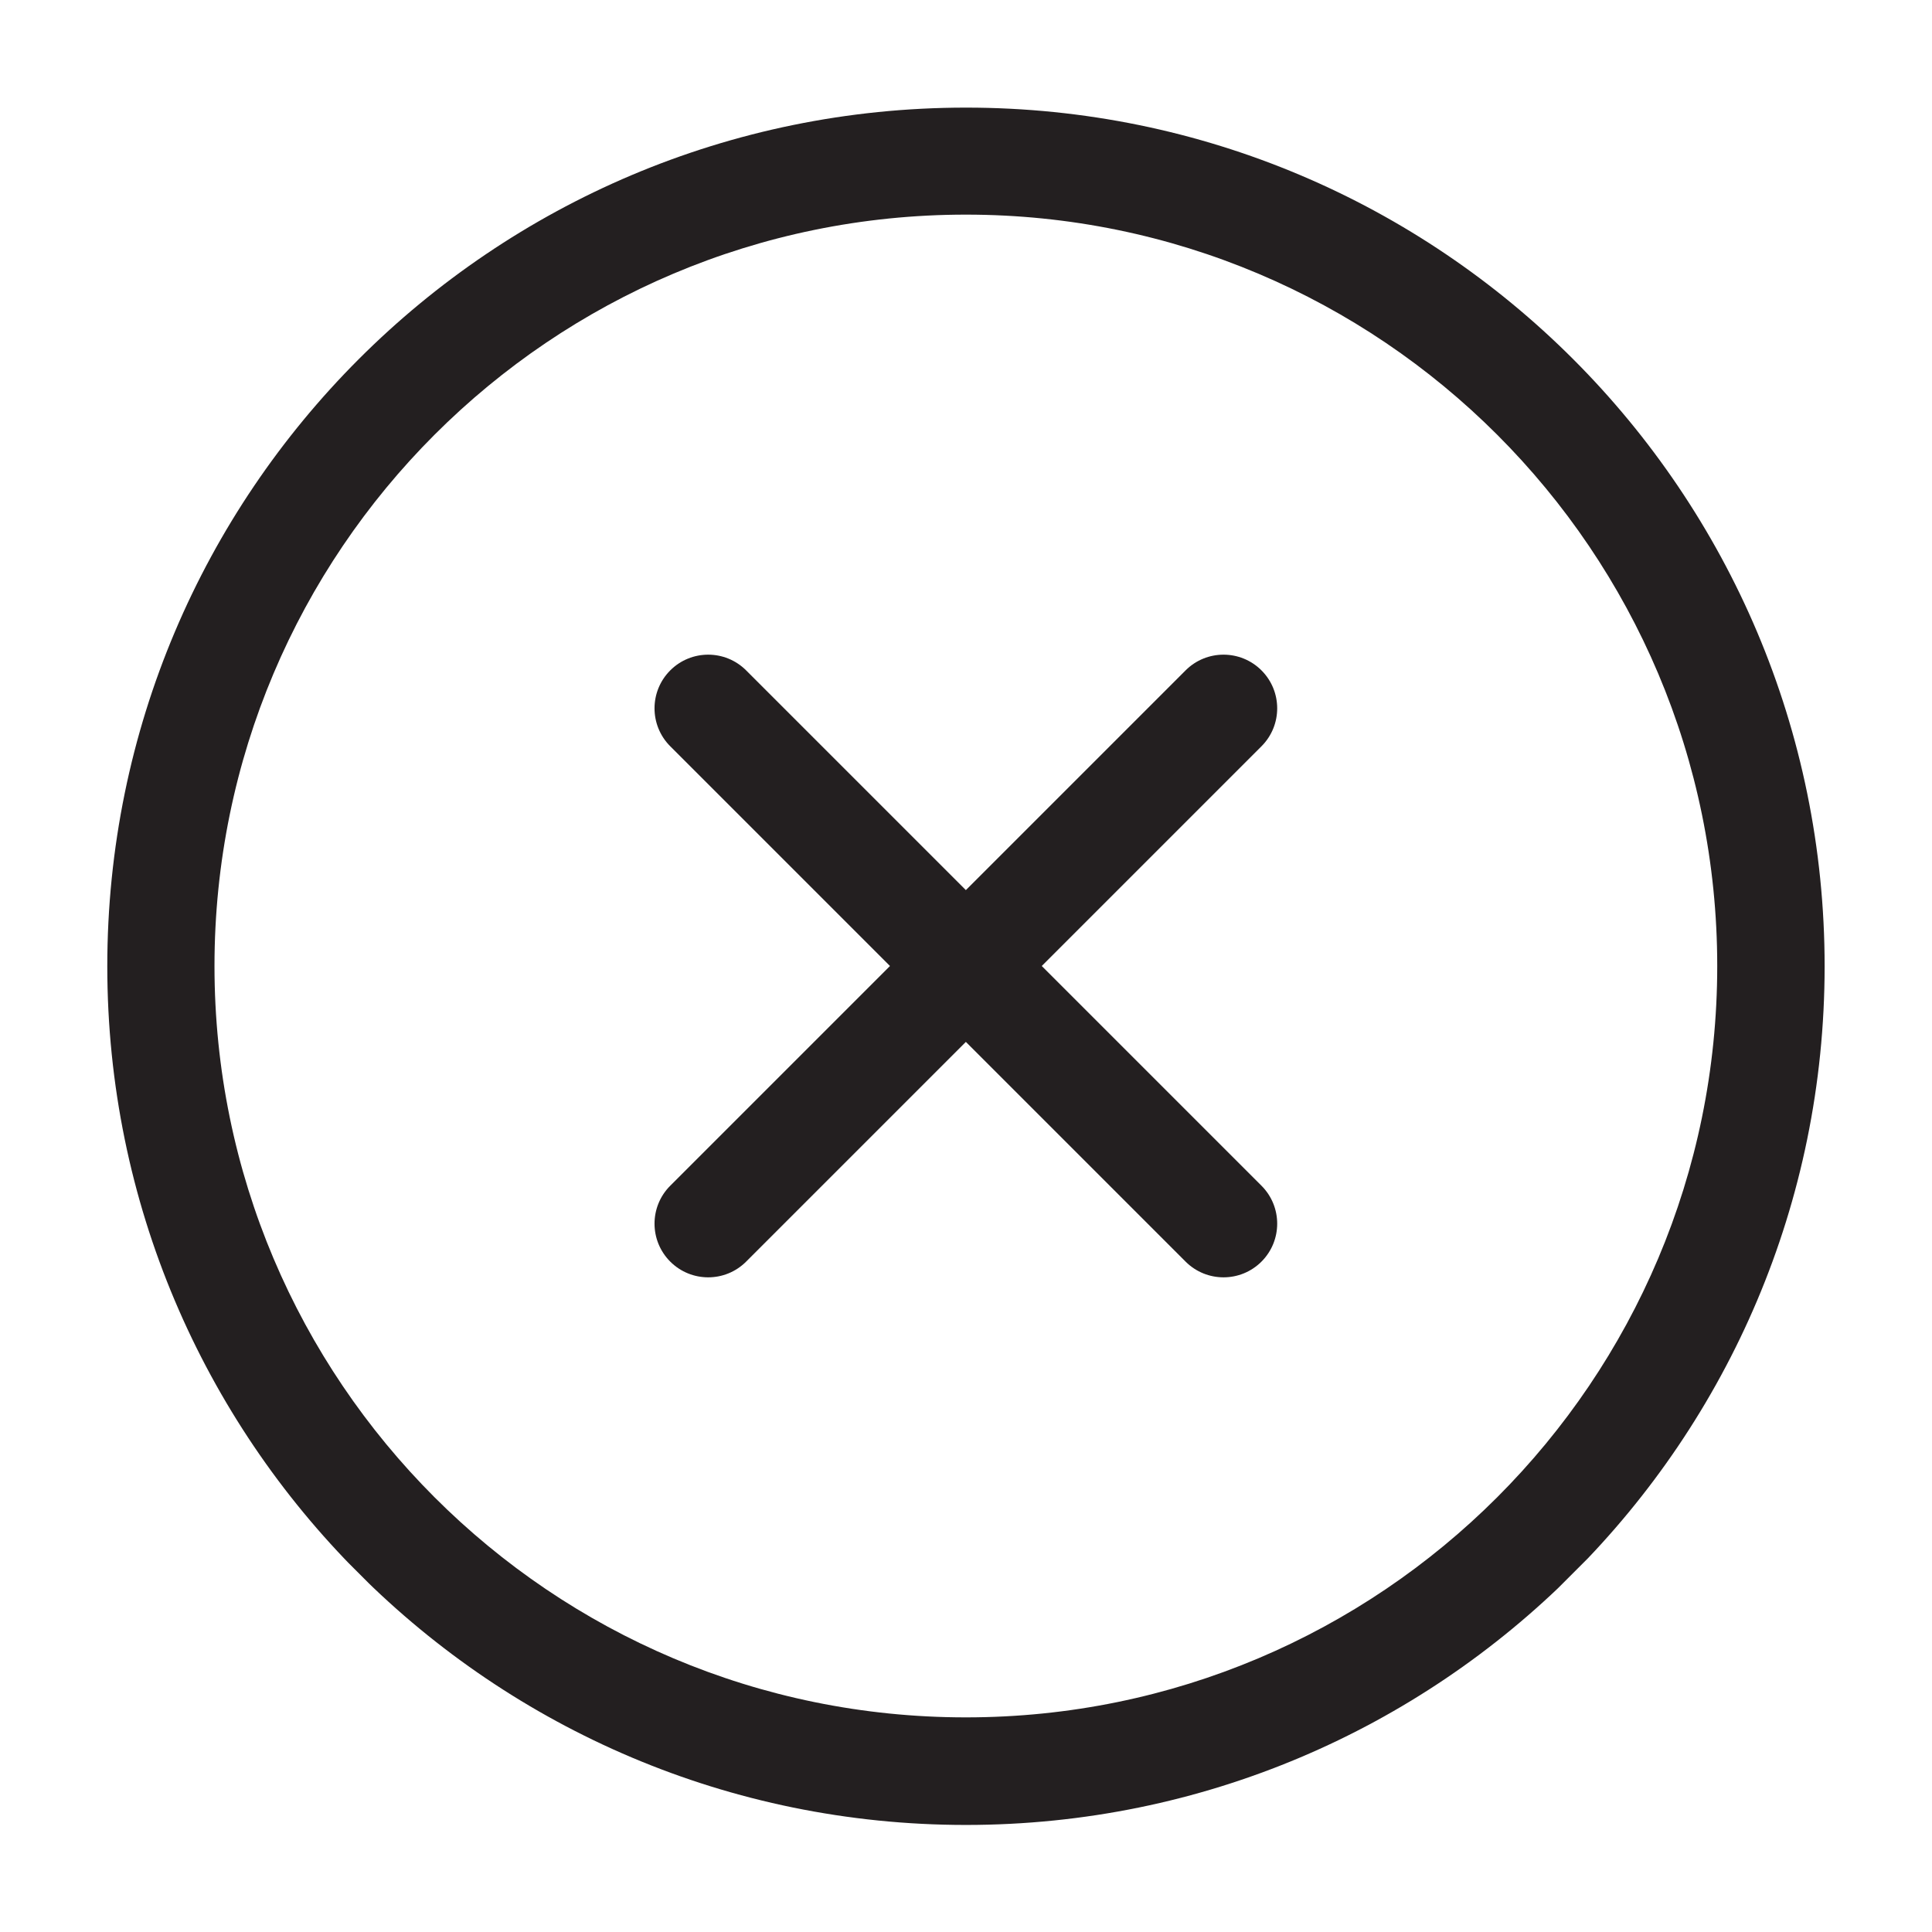
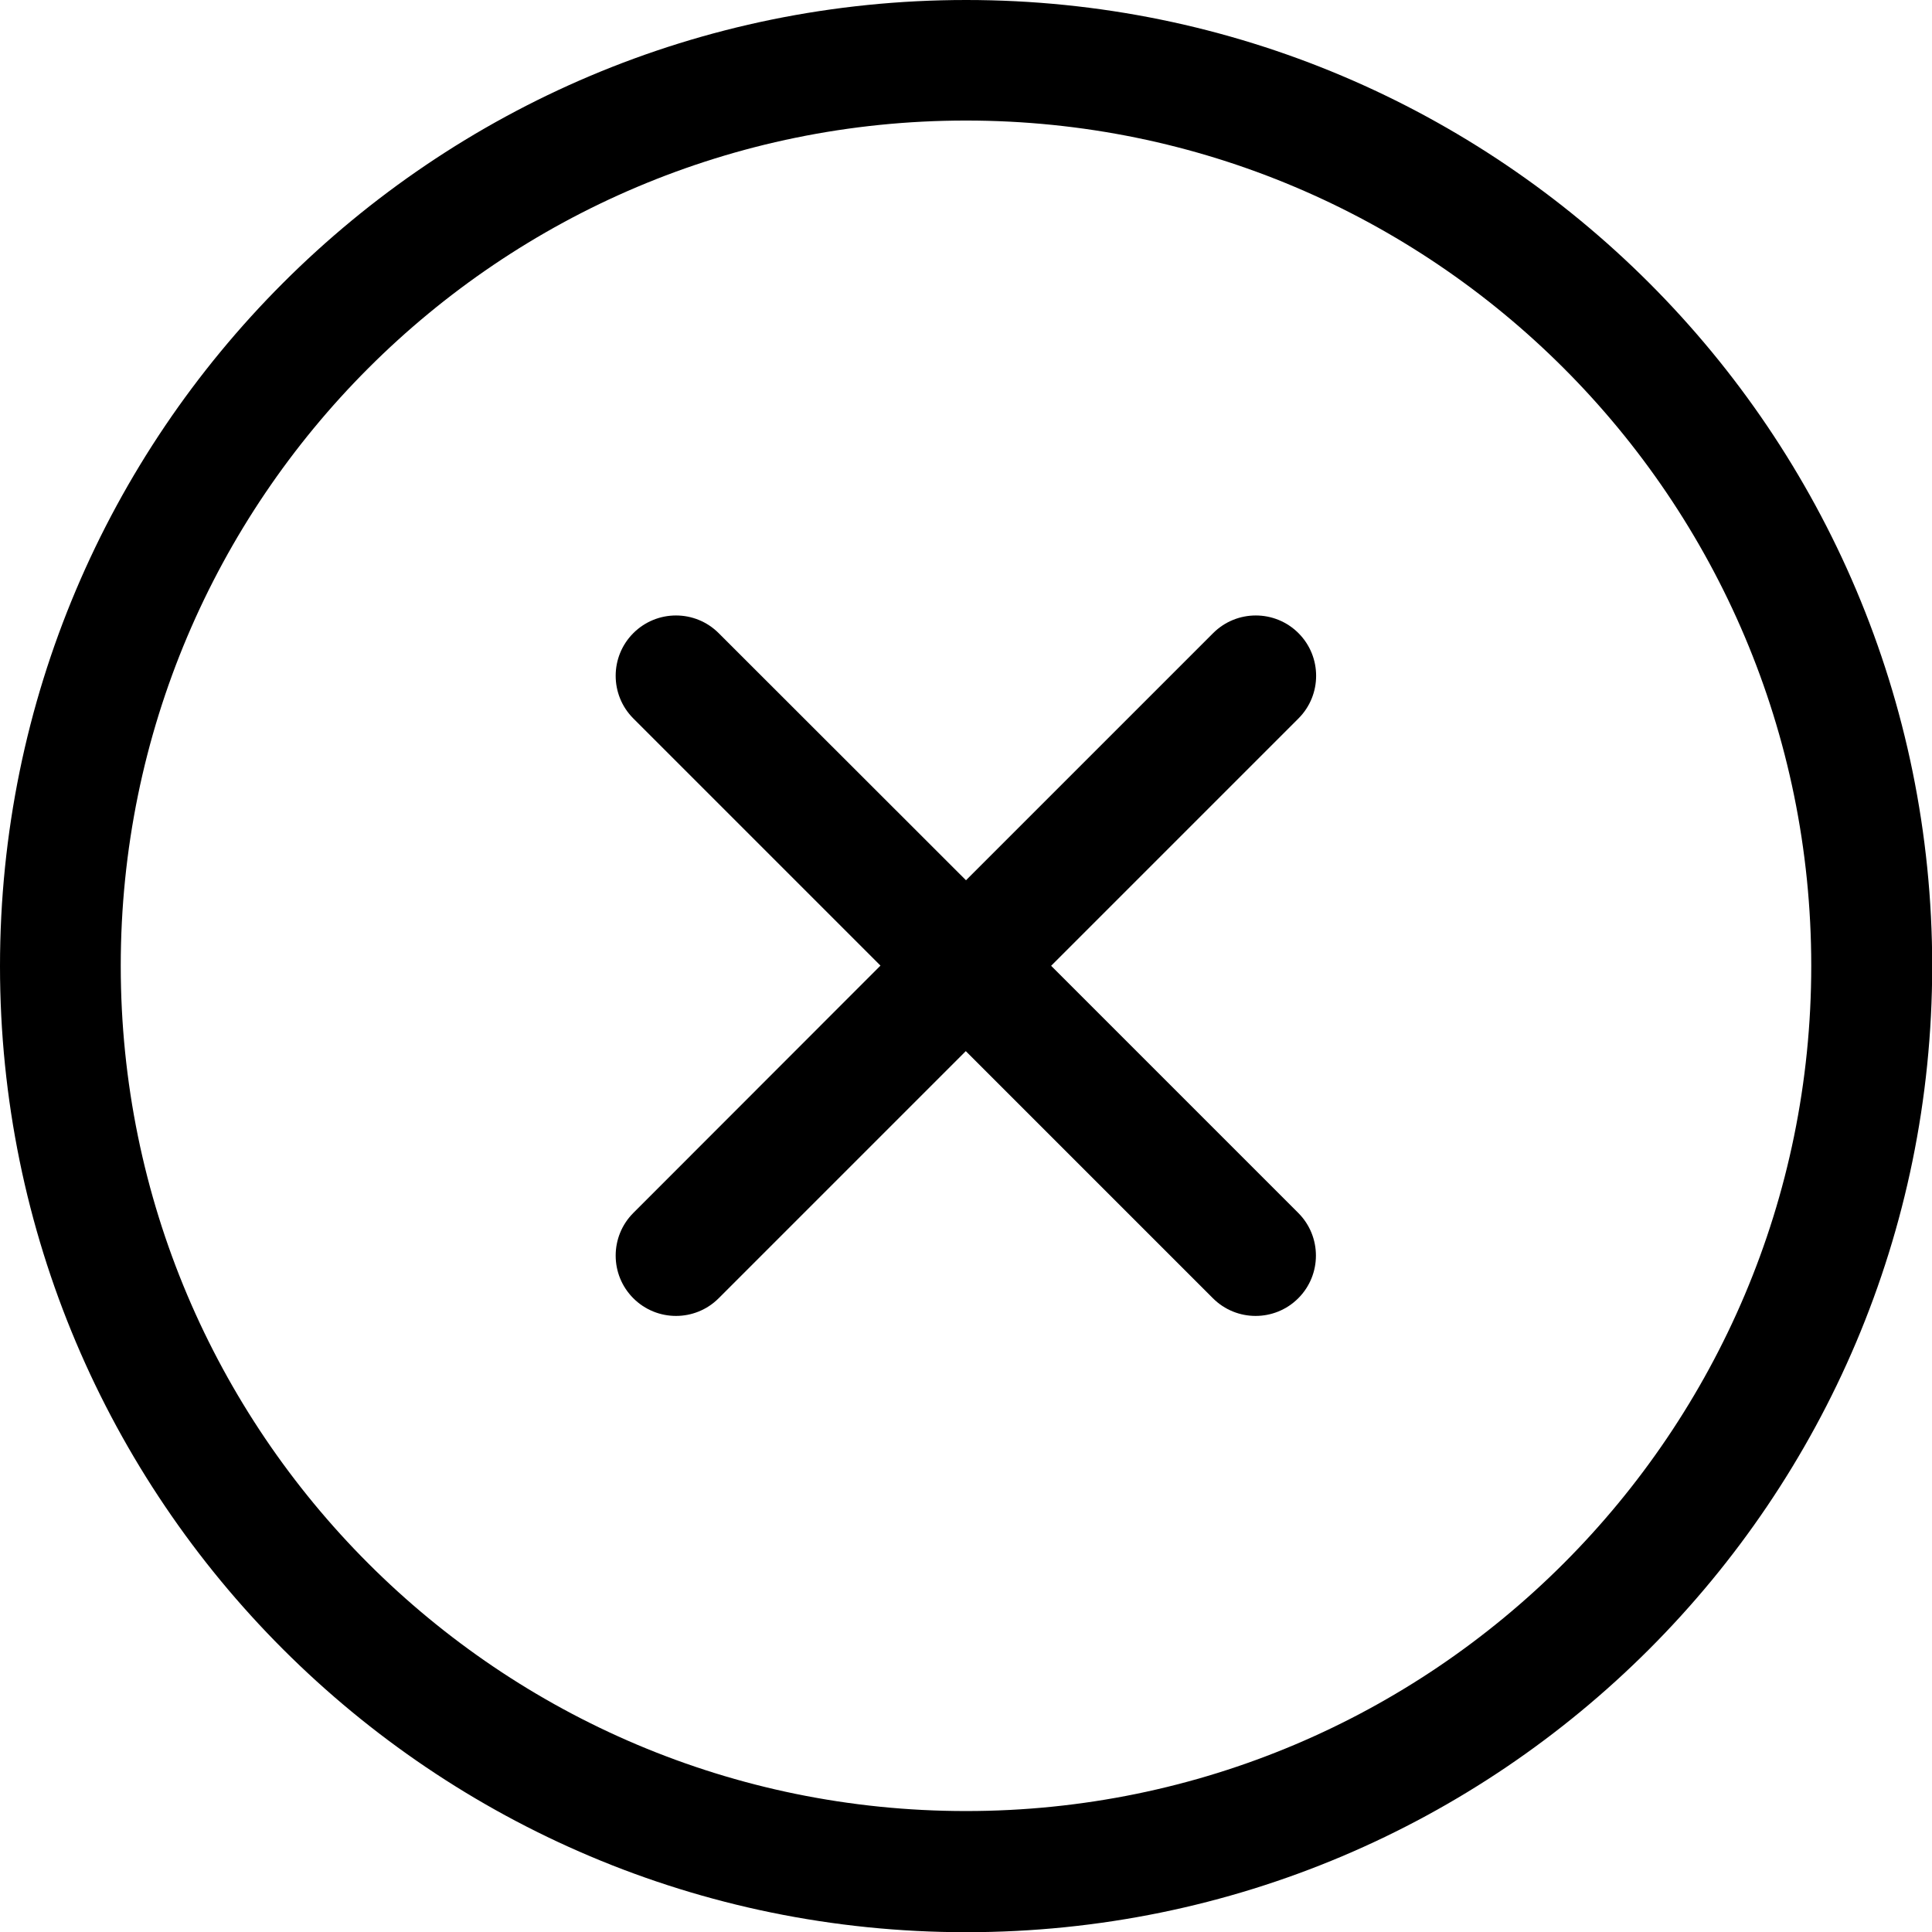
- <svg xmlns="http://www.w3.org/2000/svg" xmlns:xlink="http://www.w3.org/1999/xlink" id="Calque_1" data-name="Calque 1" viewBox="0 0 36 36">
-   <defs>
-     <style>.cls-1{fill:#231f20;}</style>
-     <symbol id="add" data-name="add" viewBox="0 0 32 32">
-       <path class="cls-1" d="M27.31,4.69a16,16,0,1,0,0,22.63A16,16,0,0,0,27.31,4.69ZM25.9,25.9A14,14,0,1,1,6.1,6.1,14,14,0,0,1,25.9,25.9Z" />
-       <path class="cls-1" d="M22.79,15H17V9.21a1,1,0,0,0-2,0V15H9.21a1,1,0,0,0,0,2H15v5.79a1,1,0,0,0,2,0V17h5.79a1,1,0,1,0,0-2Z" />
-     </symbol>
-   </defs>
-   <use width="32" height="32" transform="translate(-4.63 18) rotate(-45)" xlink:href="#add" />
+ <svg xmlns="http://www.w3.org/2000/svg" version="1.1" id="Calque_1" x="0px" y="0px" width="960px" height="960px" viewBox="480.9 61 960 960" enable-background="new 480.9 61 960 960" xml:space="preserve">
+   <path d="M961,61C960.9,61,960.9,61,961,61c-265.2,0-480.1,215-480.1,480.1c0,265.1,215,480,480.1,480c265,0,479.9-214.9,480-480  C1441,276,1226.1,61,961,61z M960.9,960.9c-232,0-420-188.1-420-420c0-231.9,188.1-420,420-420c232,0,420,188.1,420,420  C1380.9,772.8,1192.8,960.9,960.9,960.9z" />
+   <path d="M1126.1,375.6c-11.7-11.7-30.7-11.7-42.4,0L960.9,498.4L838,375.6c-11.7-11.7-30.7-11.7-42.4,0s-11.7,30.7,0,42.4  l122.8,122.8L795.6,663.7c-11.7,11.7-11.7,30.7,0,42.4c11.7,11.7,30.7,11.7,42.4,0l122.8-122.8l122.8,122.8  c11.7,11.7,30.7,11.7,42.4,0s11.7-30.7,0-42.4l-122.8-122.8L1126.1,418C1137.8,406.3,1137.8,387.3,1126.1,375.6z" />
</svg>
